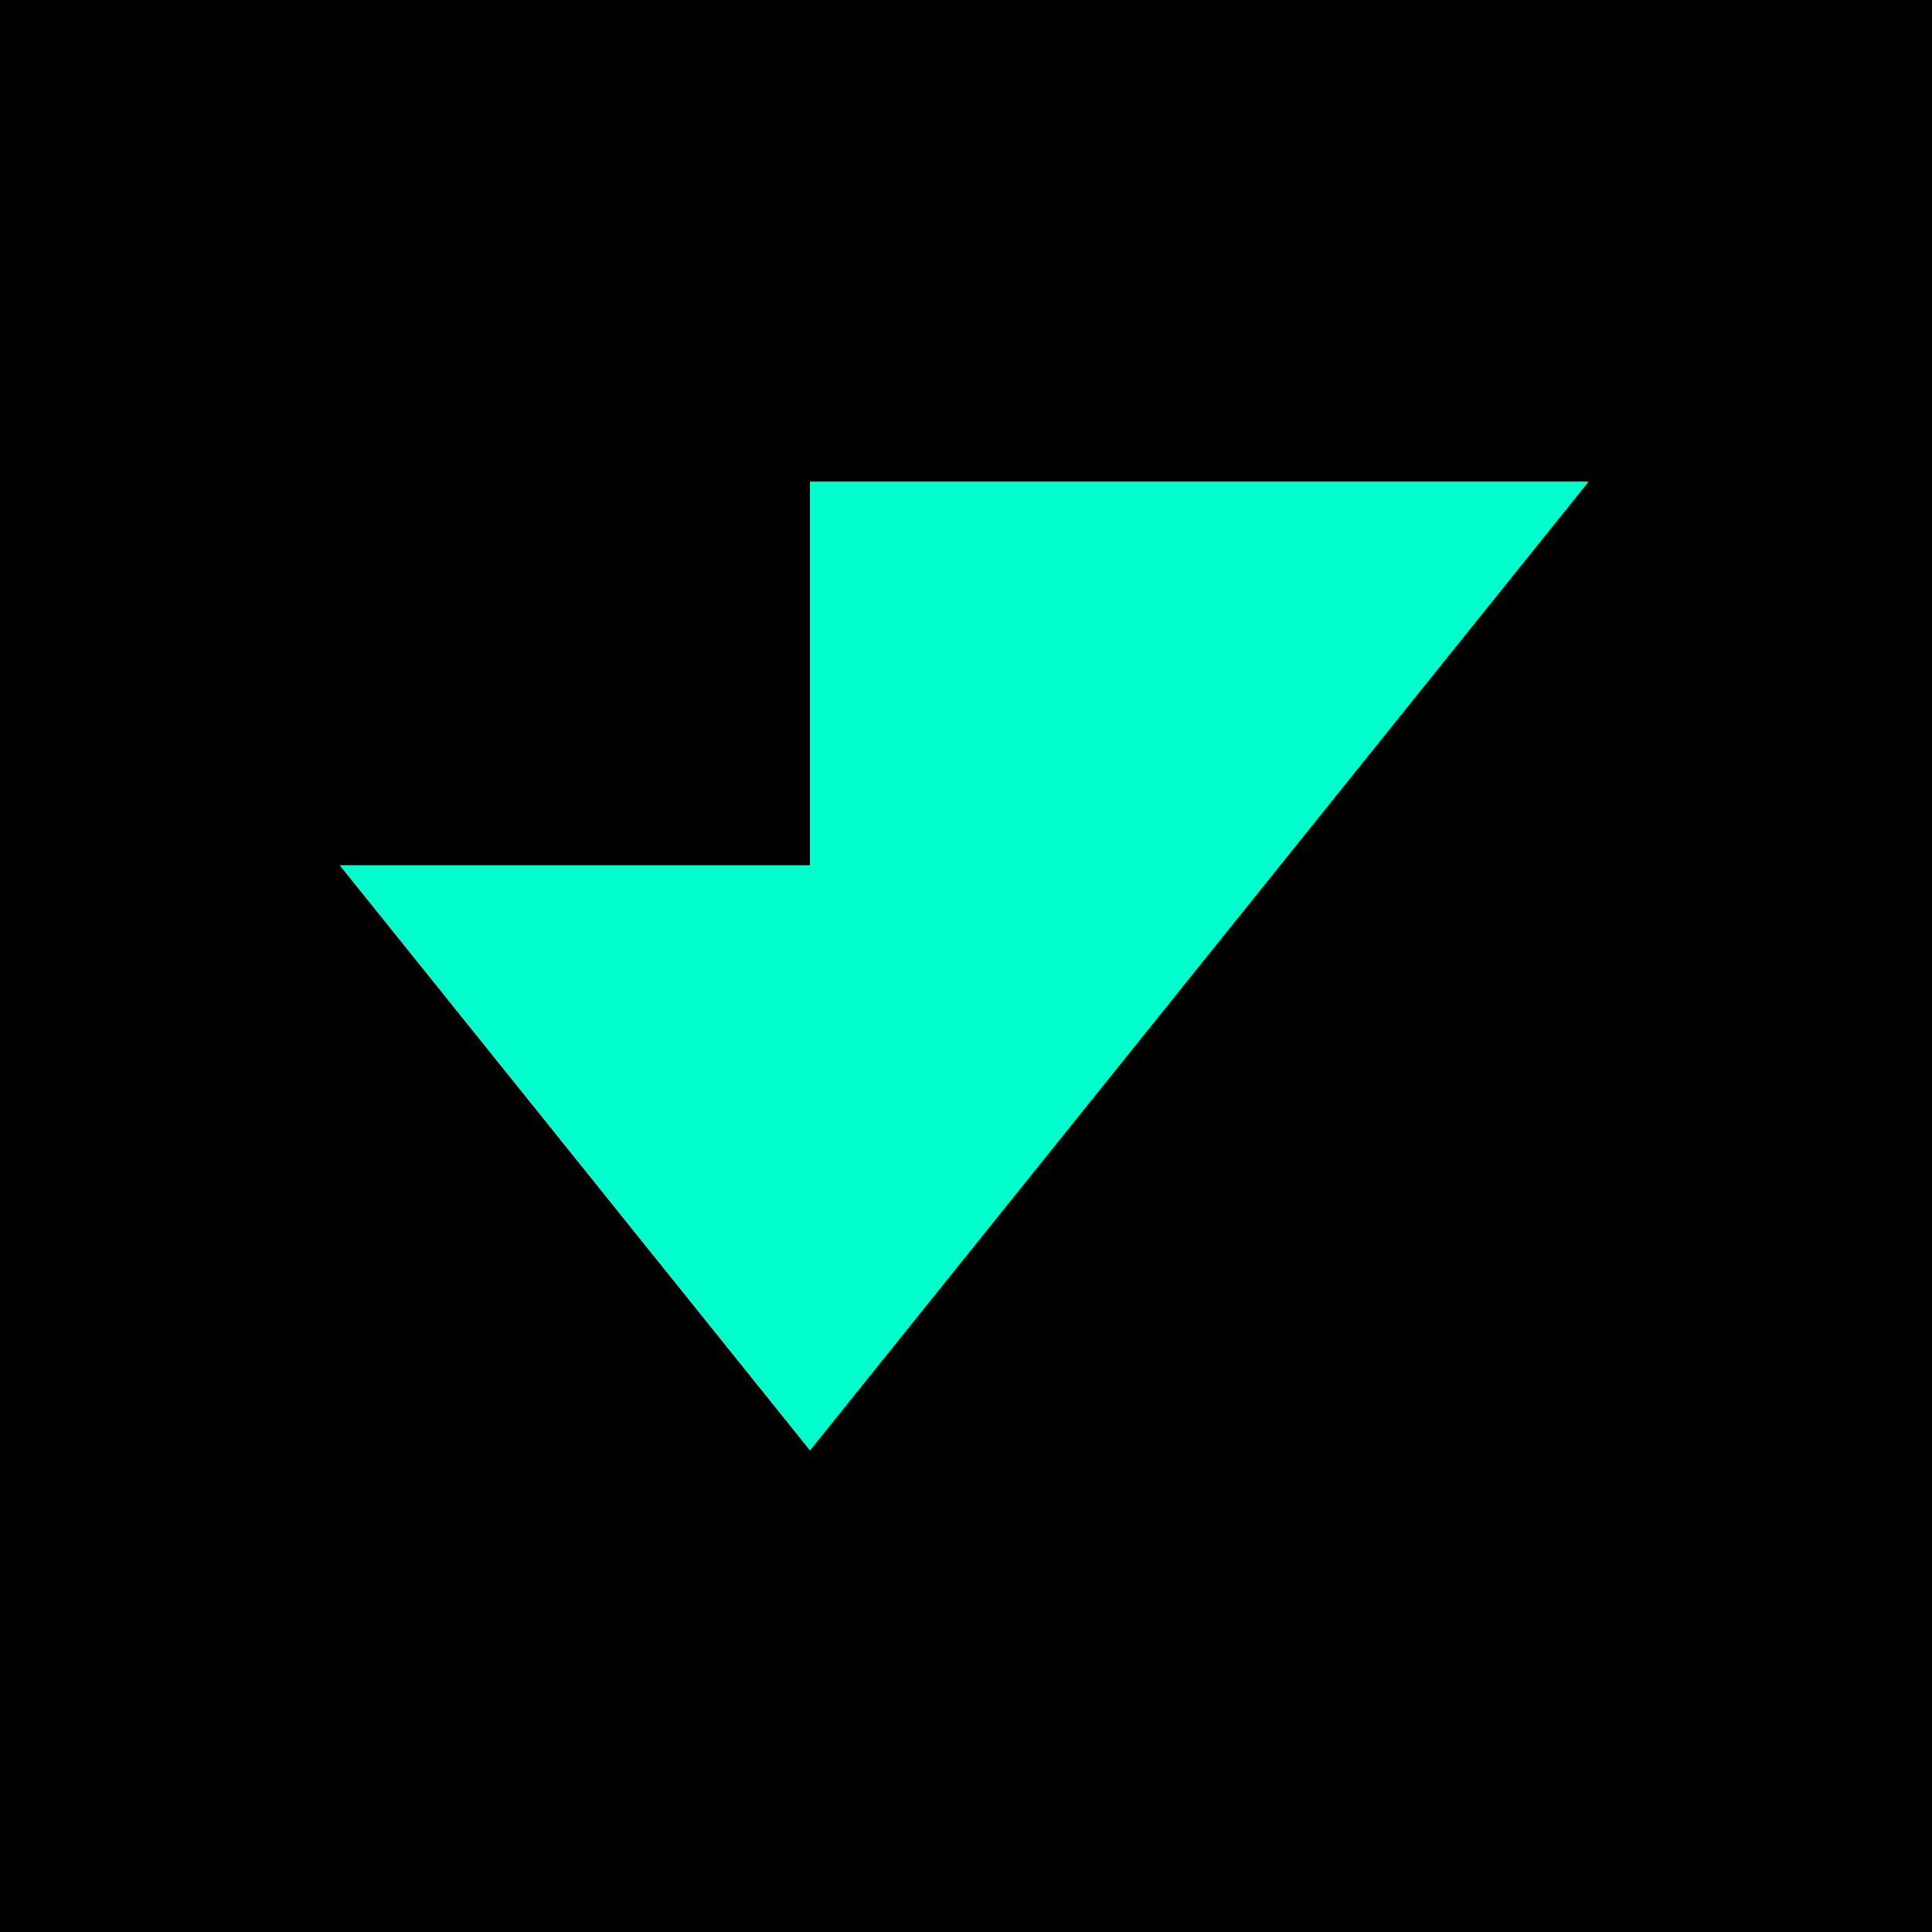
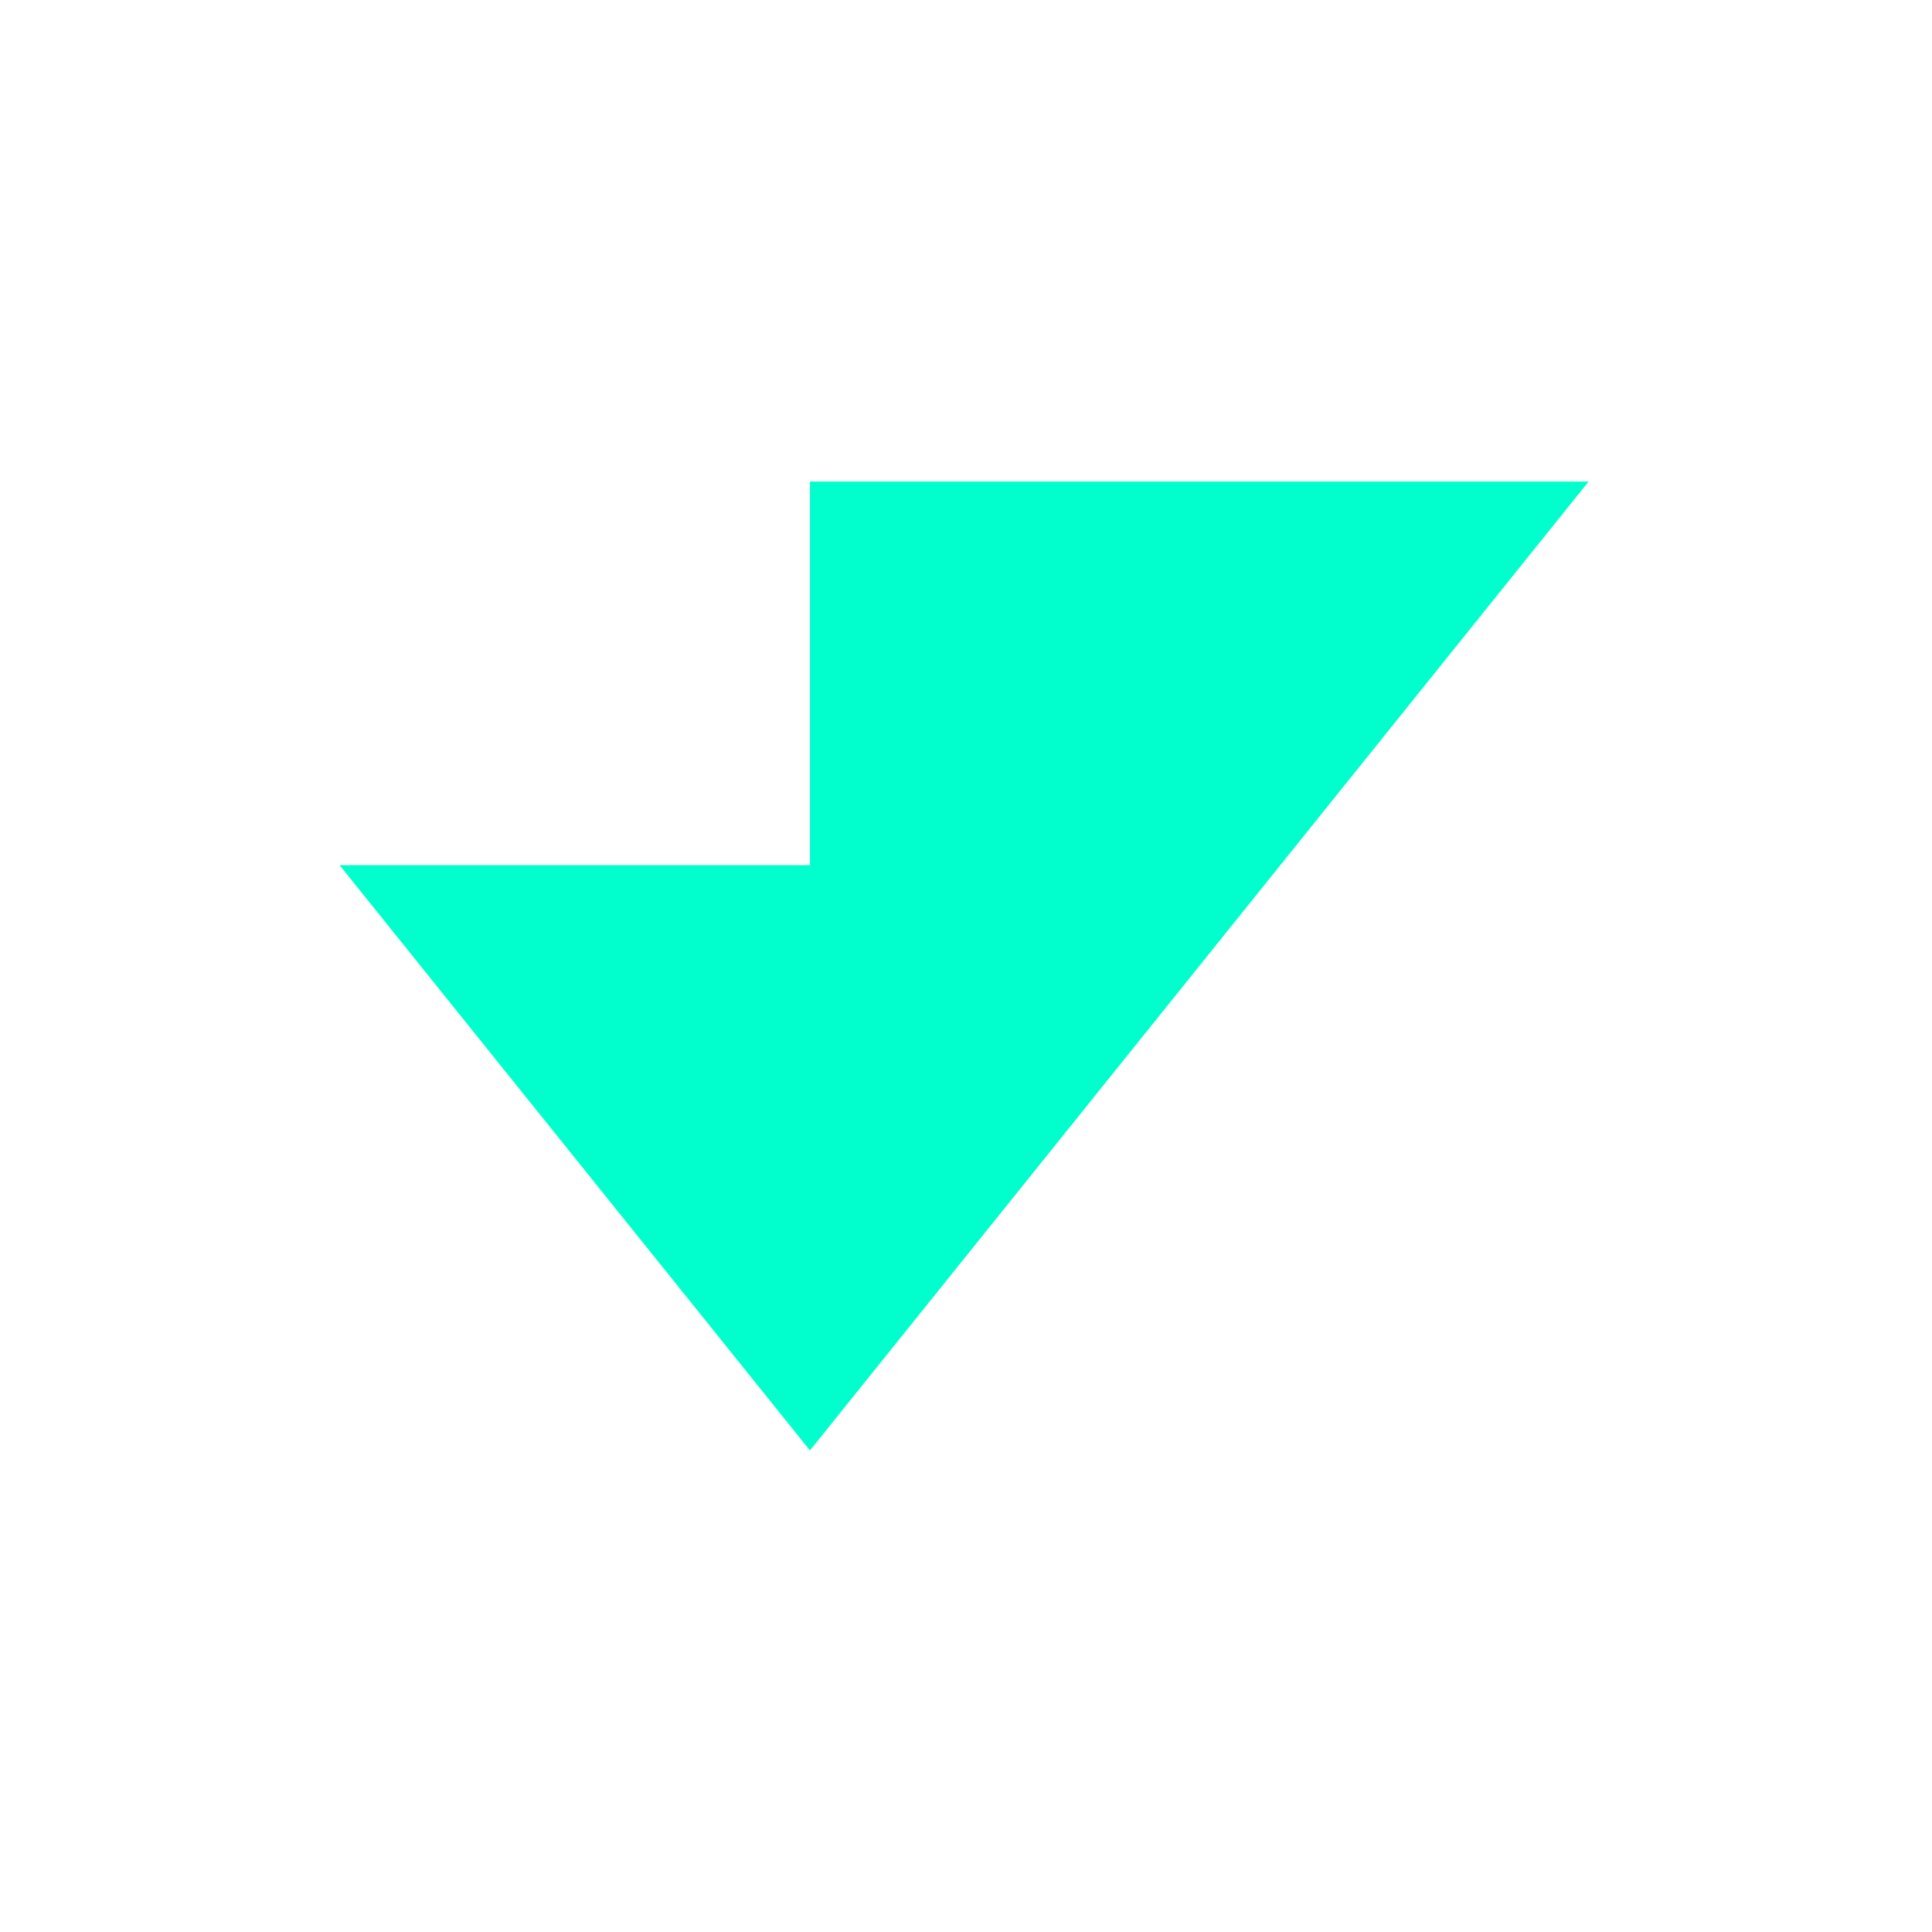
<svg xmlns="http://www.w3.org/2000/svg" width="512" height="512" viewBox="0 0 512 512" fill="none">
-   <rect width="512" height="512" fill="black" />
  <path d="M214.646 384.383L90 229.284H214.647V127.617H421L214.646 384.383Z" fill="#00FFCC" />
</svg>
